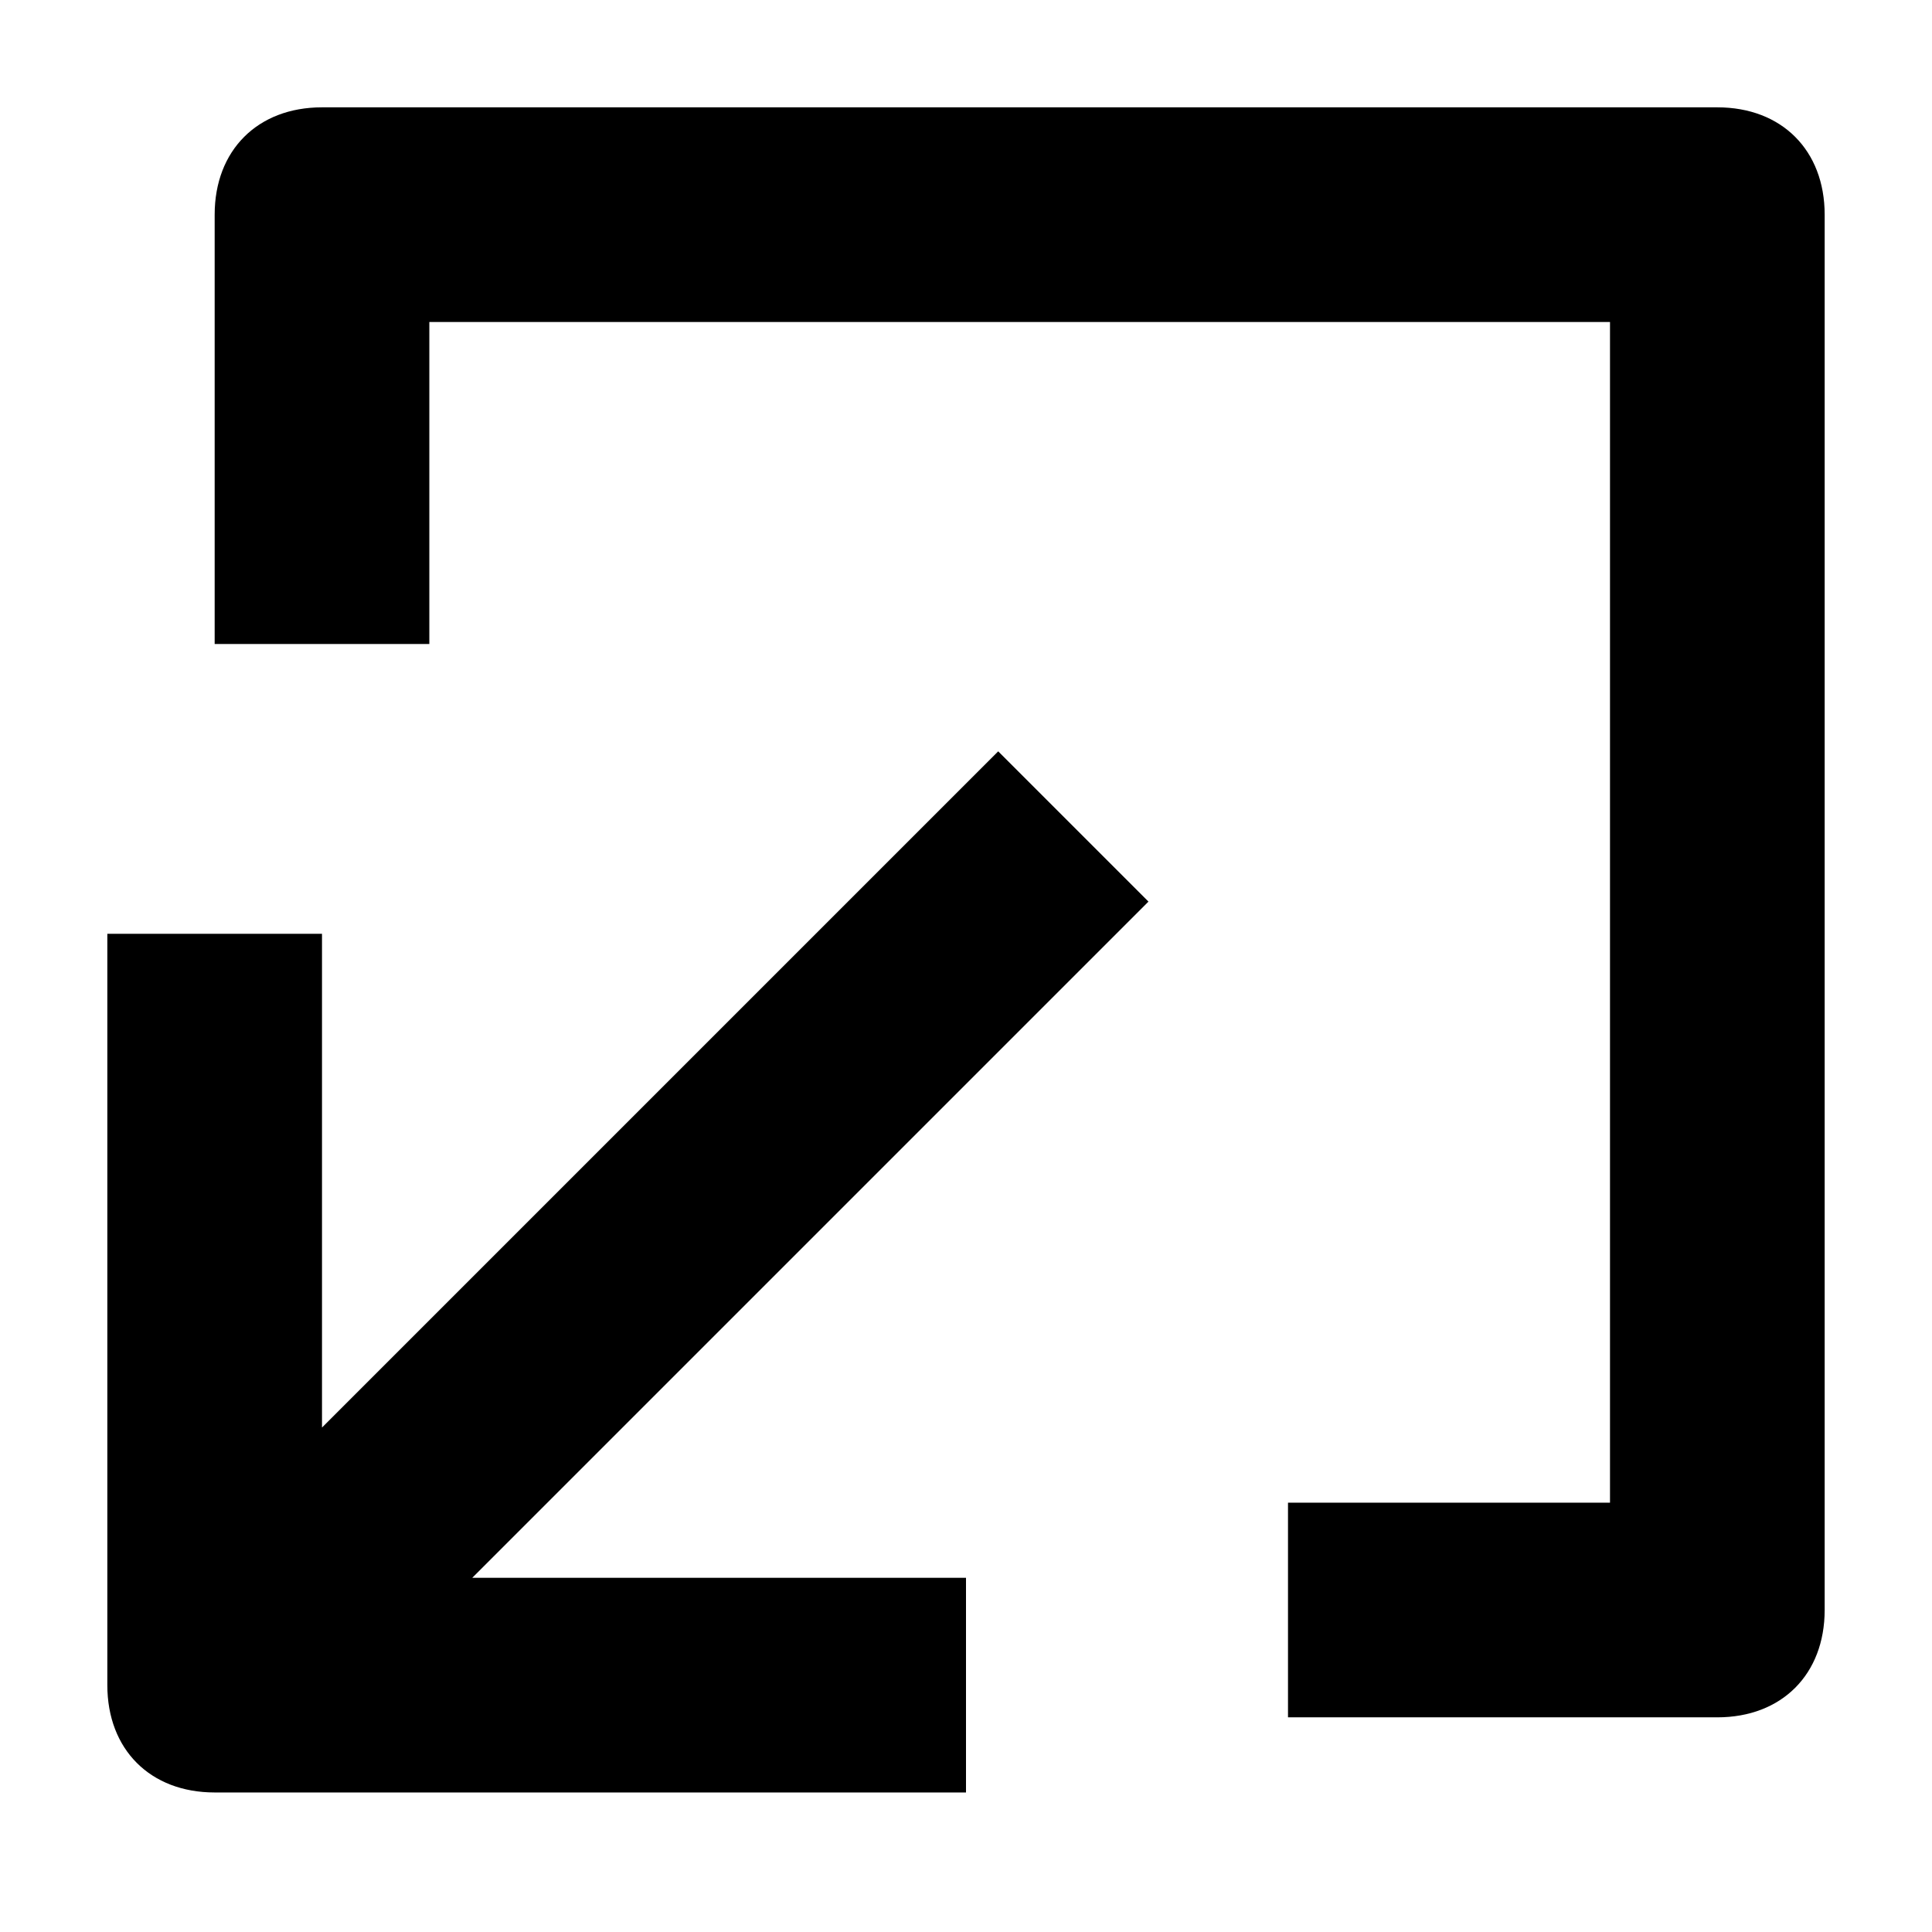
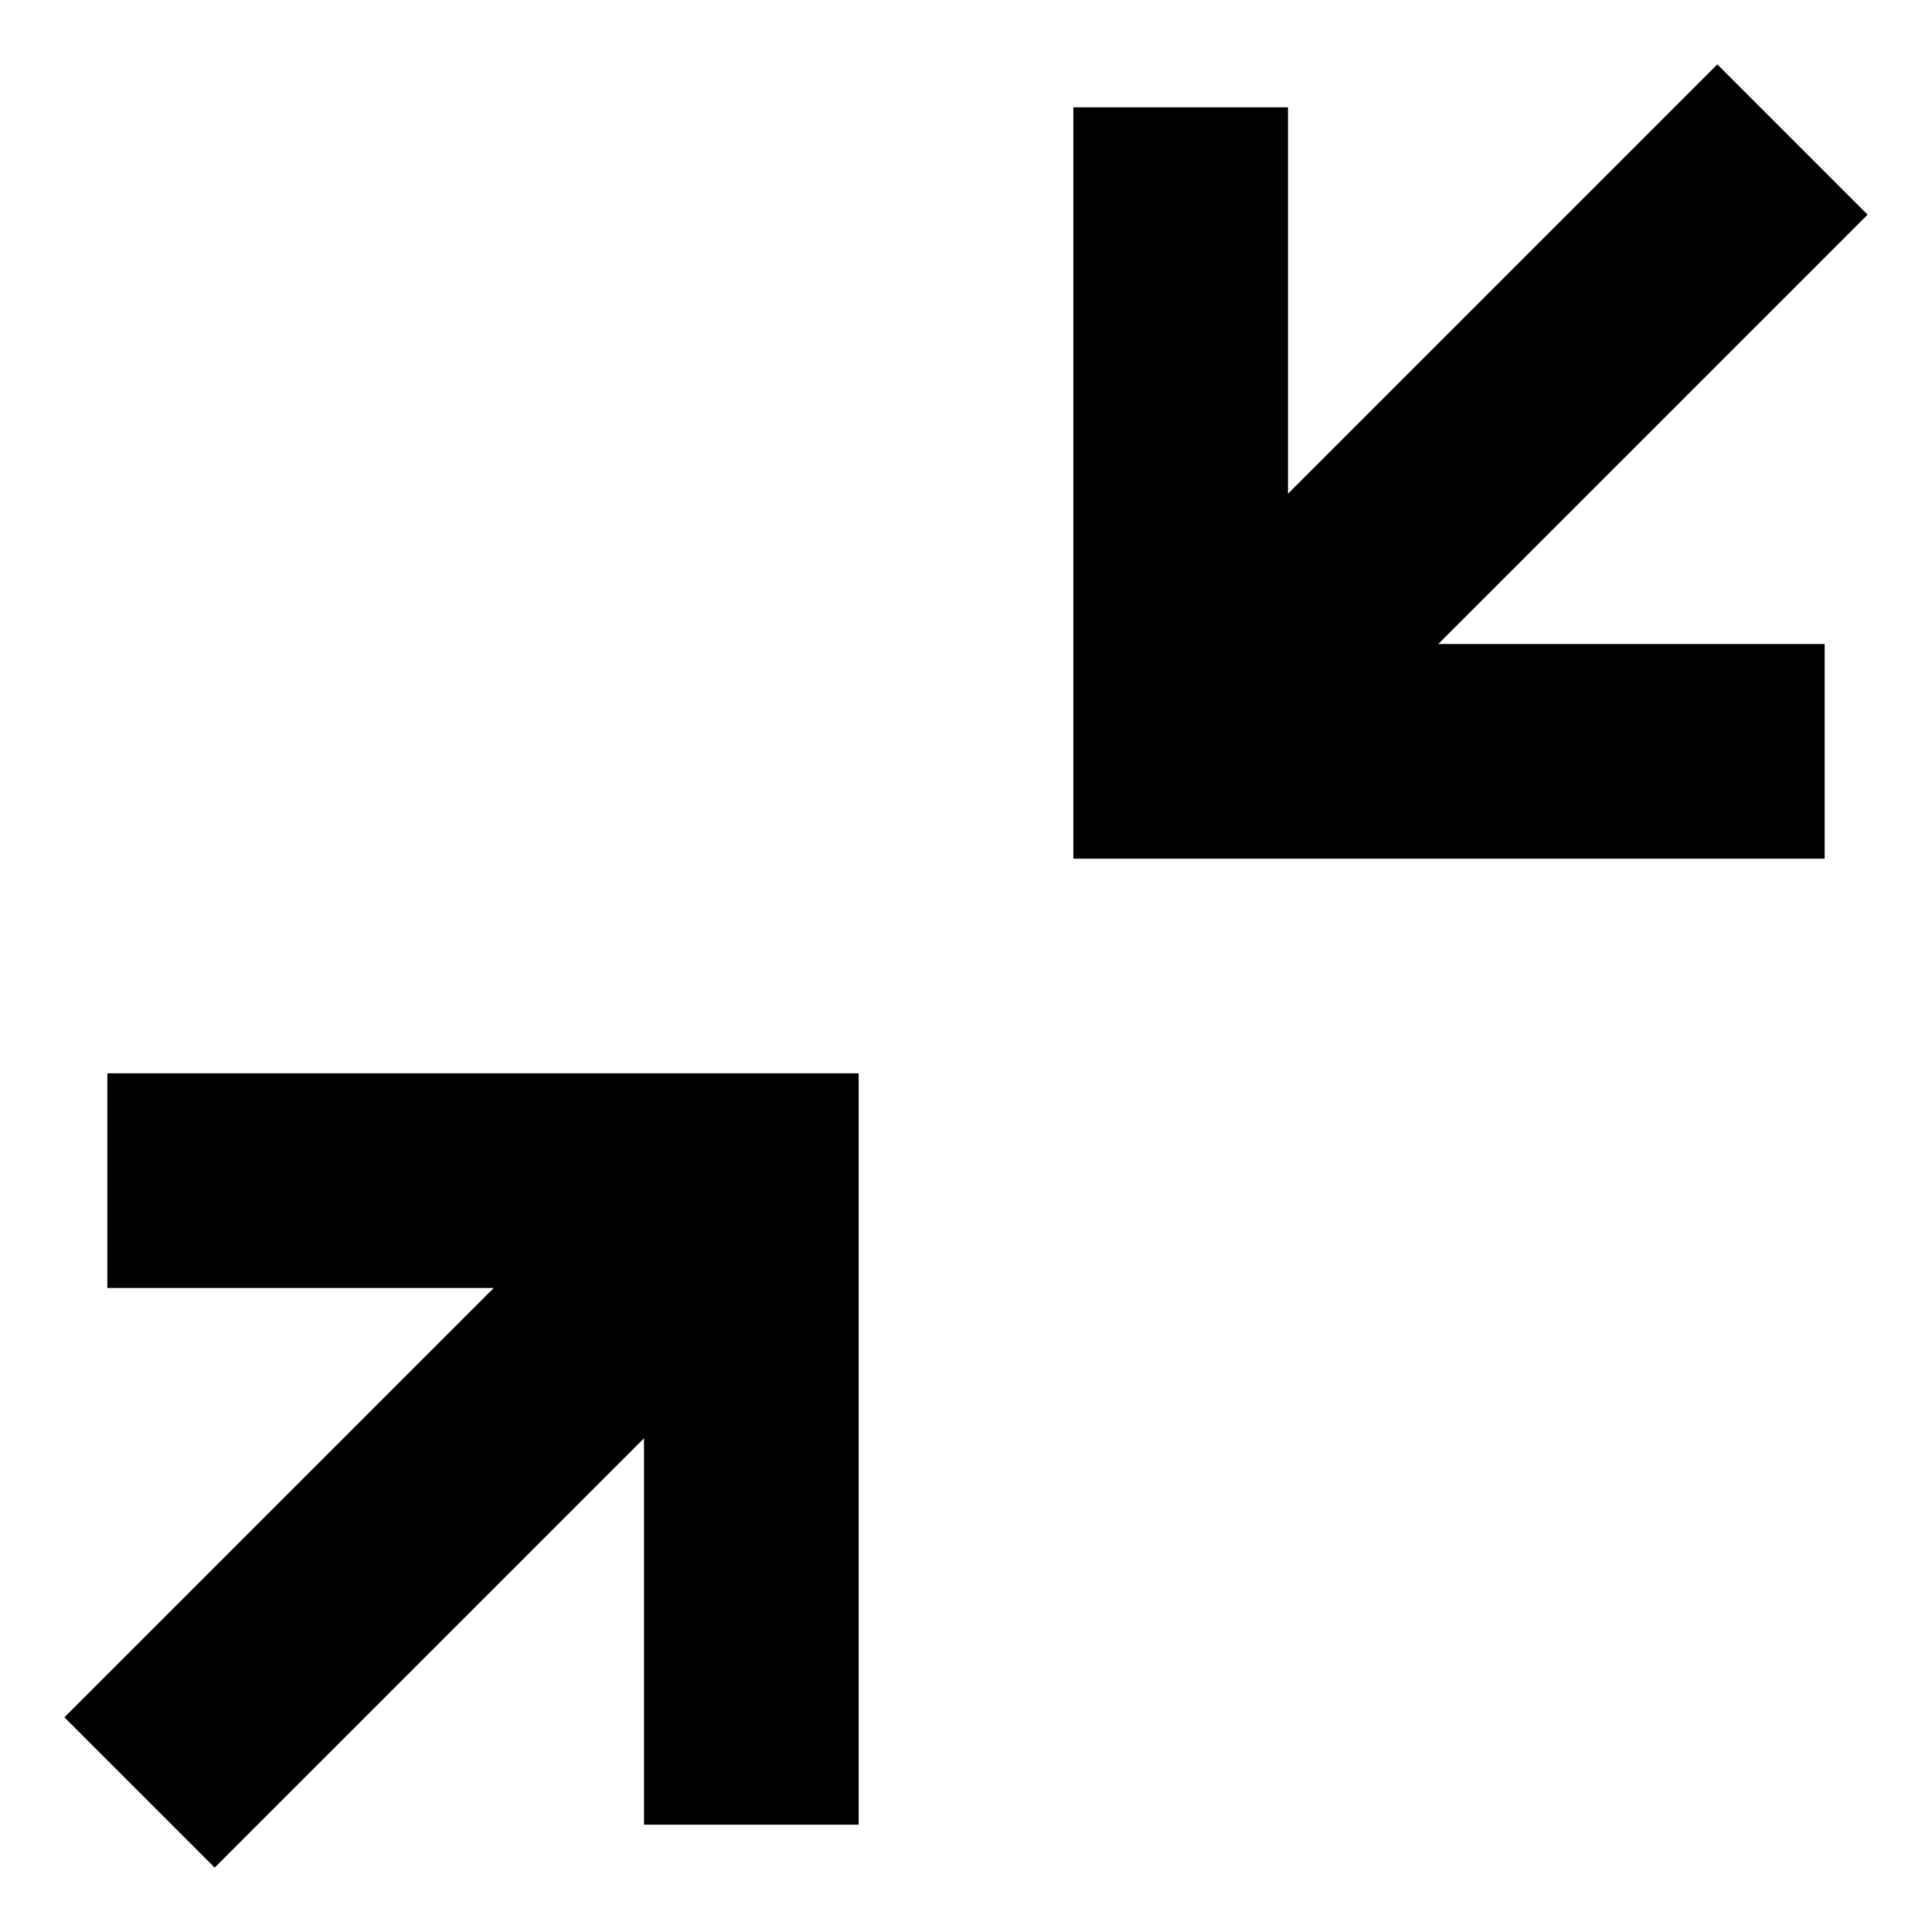
<svg xmlns="http://www.w3.org/2000/svg" width="18px" height="18px" viewBox="0 0 18 18" version="1.1">
  <g>
-     <path d="M10.7,8.4 L9.3,7 L3,13.3 L3,8.7 L1,8.7 L1,15.7 C1,16.3 1.4,16.7 2,16.7 L9,16.7 L9,14.7 L4.4,14.7 L10.7,8.4 L10.7,8.4 Z" />
-     <path d="M16,16 L12,16 L12,14 L15,14 L15,3 L4,3 L4,6 L2,6 L2,2 C2,1.4 2.4,1 3,1 L16,1 C16.6,1 17,1.4 17,2 L17,15 C17,15.6 16.6,16 16,16 L16,16 Z" />
+     <polygon points="1 12 4.6 12 0.6 16 2 17.4 6 13.4 6 17 8 17 8 10 1 10" />
+     <polygon points="16 0.6 12 4.6 12 1 10 1 10 8 17 8 17 6 13.4 6 17.4 2" />
  </g>
</svg>
